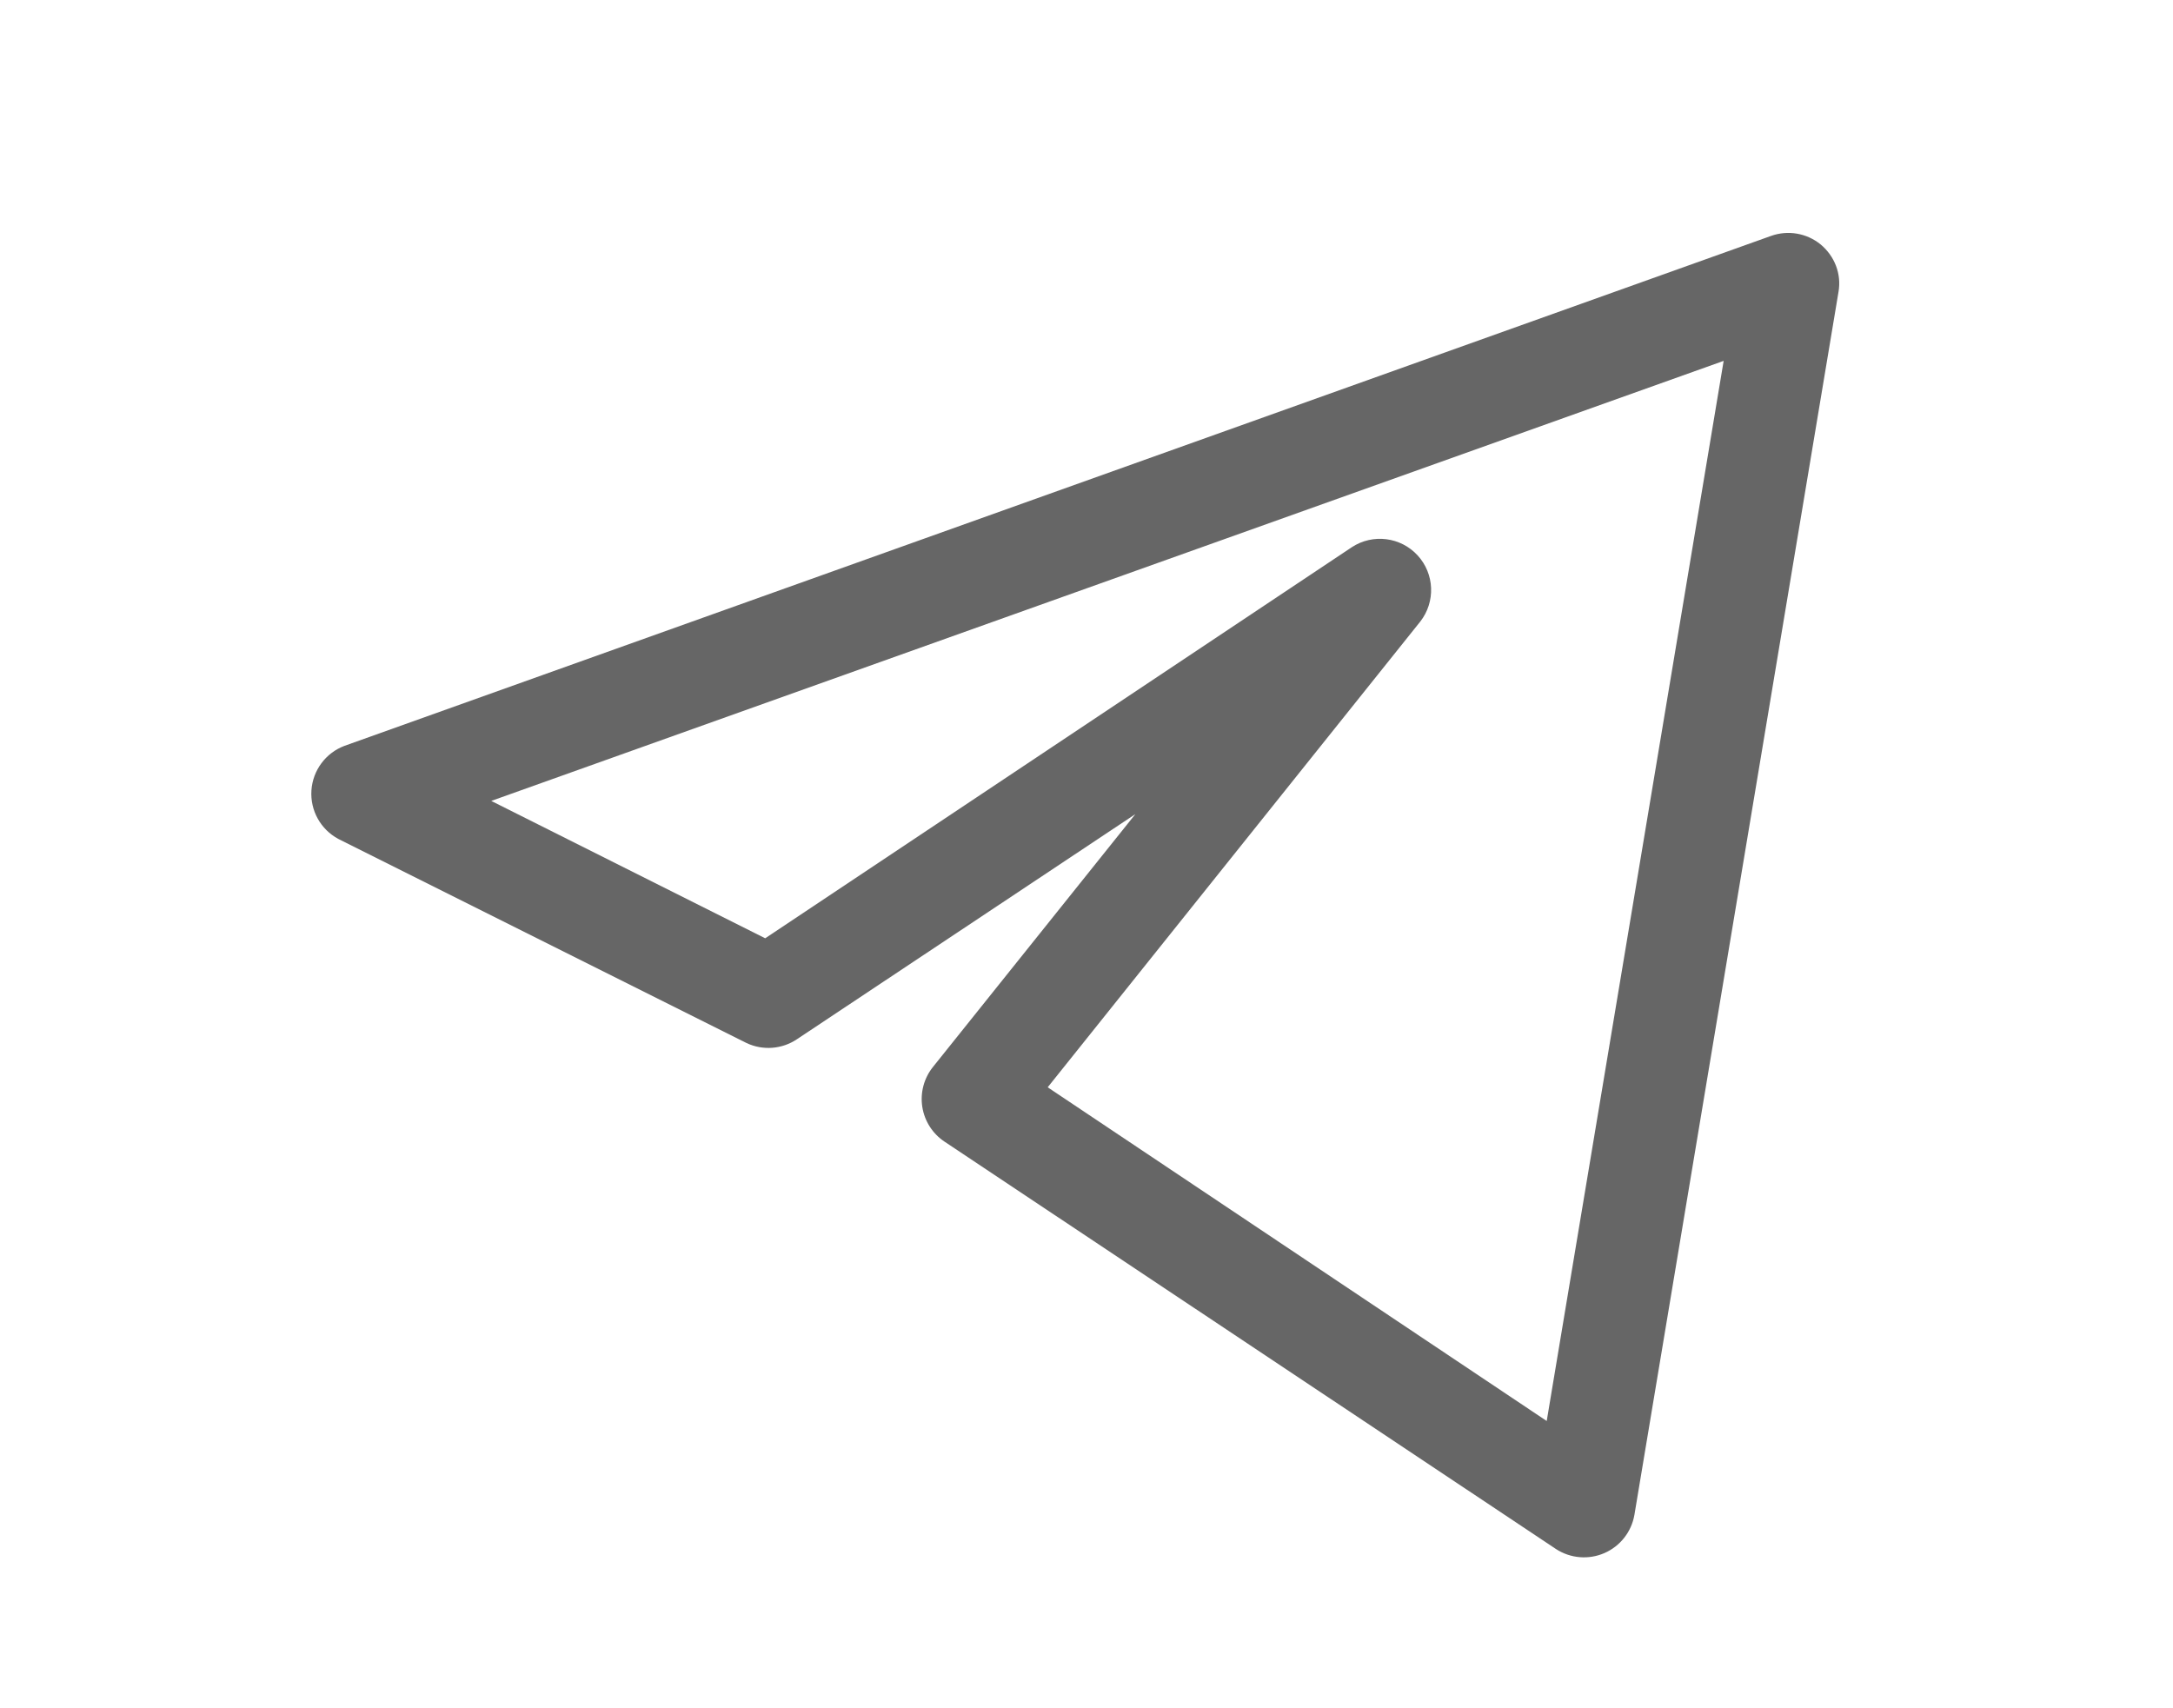
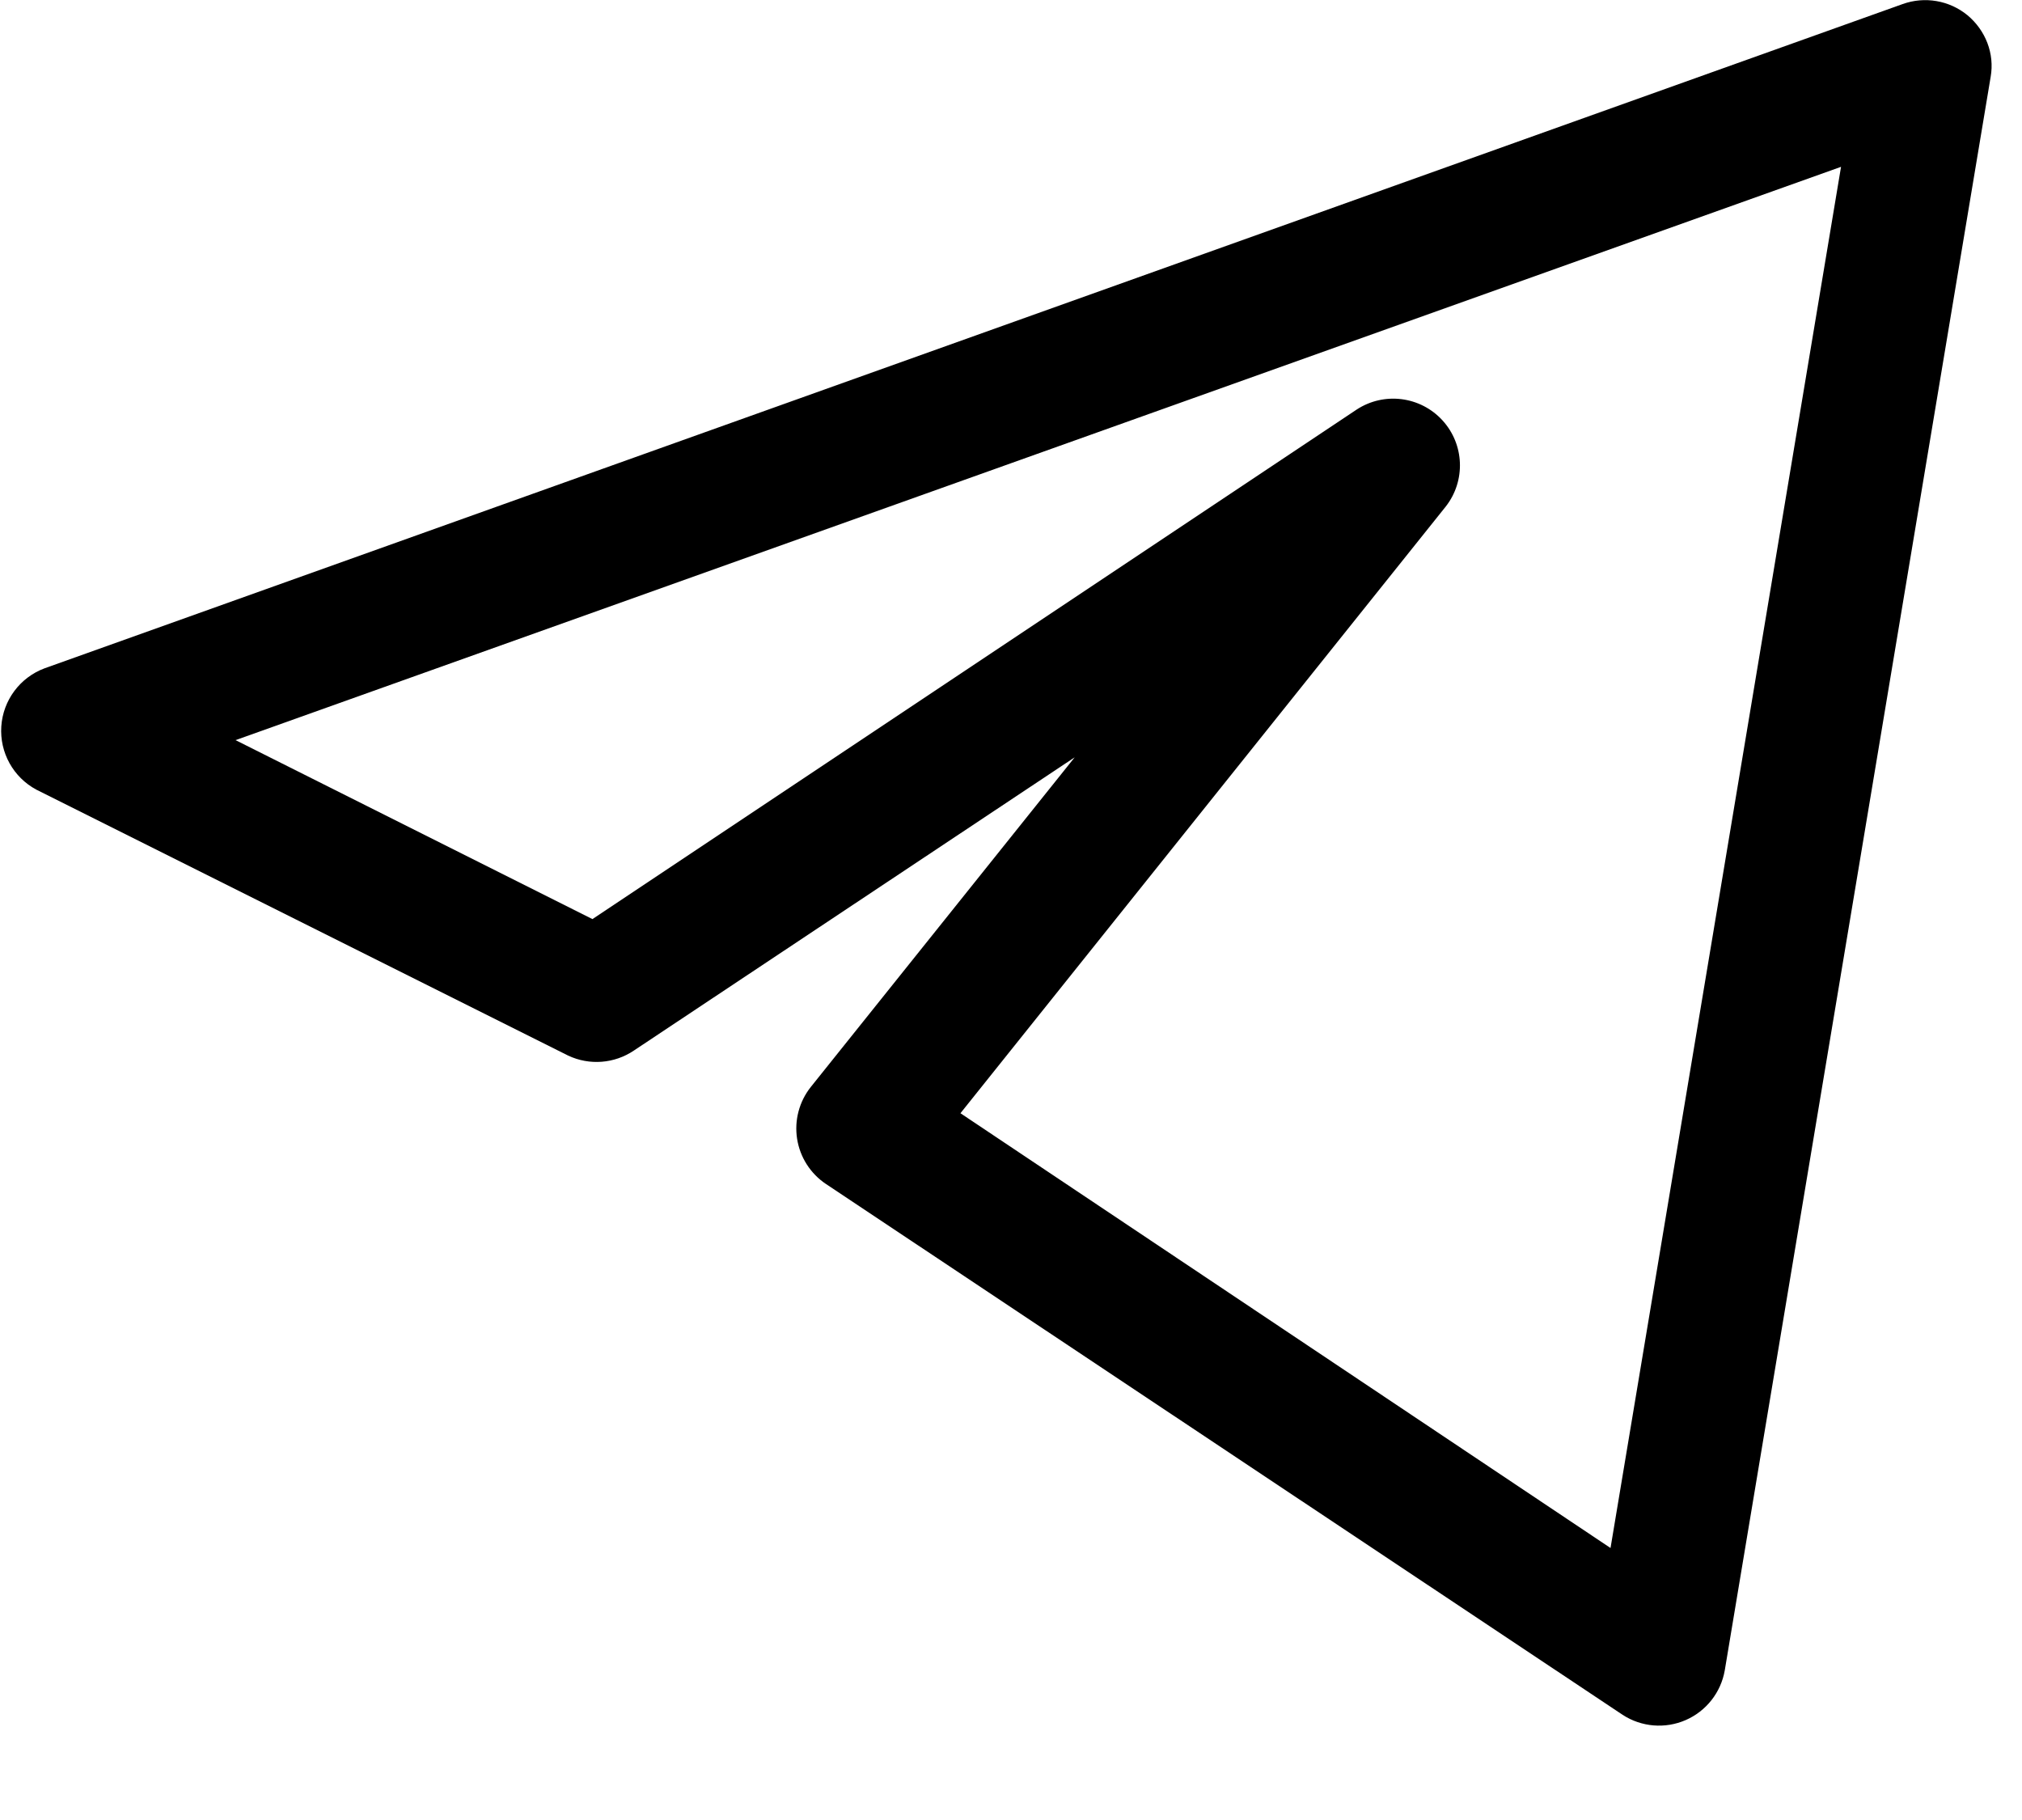
- <svg xmlns="http://www.w3.org/2000/svg" viewBox="0 0 28 22" fill="none">
-   <path fill-rule="evenodd" clip-rule="evenodd" d="M23.46 3.15c.18.15.27.38.23.61l-2.63 15.76a.66.66 0 0 1-1.01.44l-7.88-5.25a.66.66 0 0 1-.15-.96l2.61-3.26-4.36 2.9a.66.66 0 0 1-.65.05l-5.26-2.63a.66.66 0 0 1 .08-1.2l18.38-6.57a.66.66 0 0 1 .64.11Zm-17.13 7.17 3.53 1.77 7.56-5.04a.66.66 0 0 1 .88.96l-4.8 6 6.43 4.3 2.28-13.66-15.88 5.67Z" fill="#666" />
+ <svg xmlns="http://www.w3.org/2000/svg" viewBox="0 0 20 18" fill="currentcolor">
+   <path fill-rule="evenodd" clip-rule="evenodd" d="M19.46.15c.18.15.27.38.23.61l-2.63 15.76a.66.66 0 0 1-1.01.44l-7.88-5.25a.66.66 0 0 1-.15-.96l2.61-3.26-4.36 2.9a.66.66 0 0 1-.65.05l-5.26-2.63a.66.66 0 0 1 .08-1.2l18.38-6.57a.66.66 0 0 1 .64.11Zm-17.13 7.17 3.53 1.77 7.56-5.04a.66.66 0 0 1 .88.96l-4.8 6 6.43 4.3 2.28-13.66-15.88 5.67Z" />
</svg>
